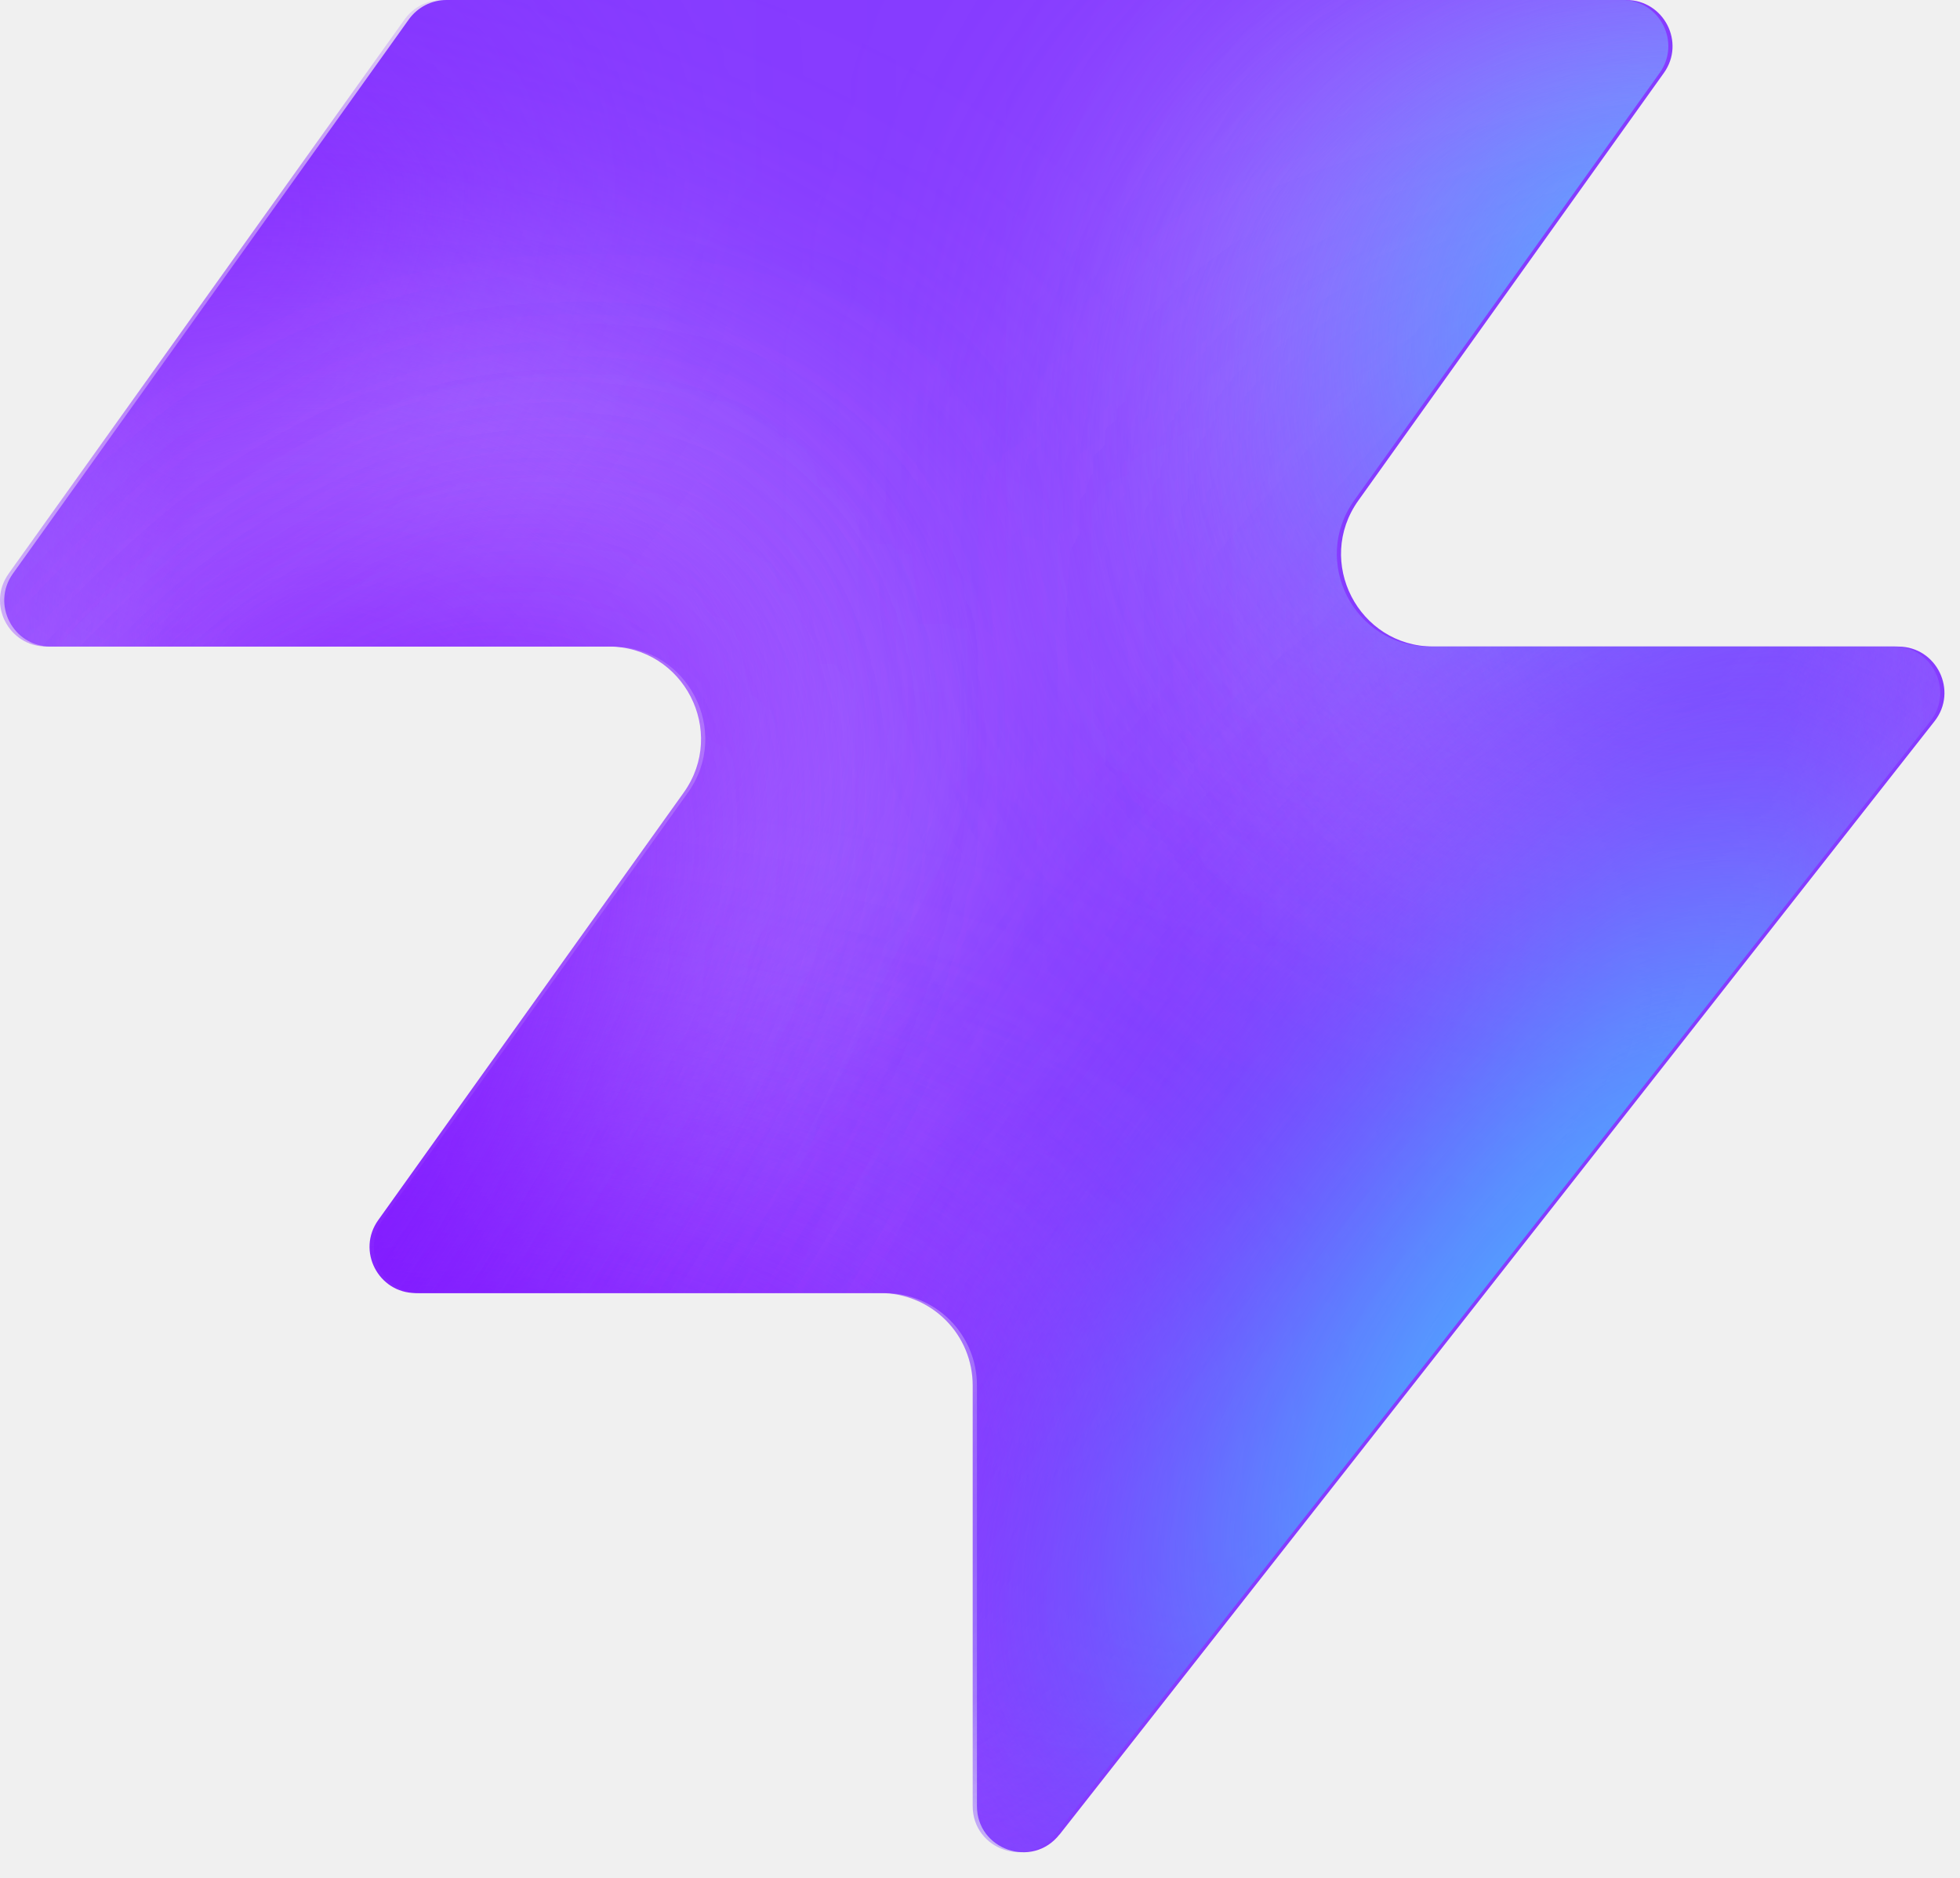
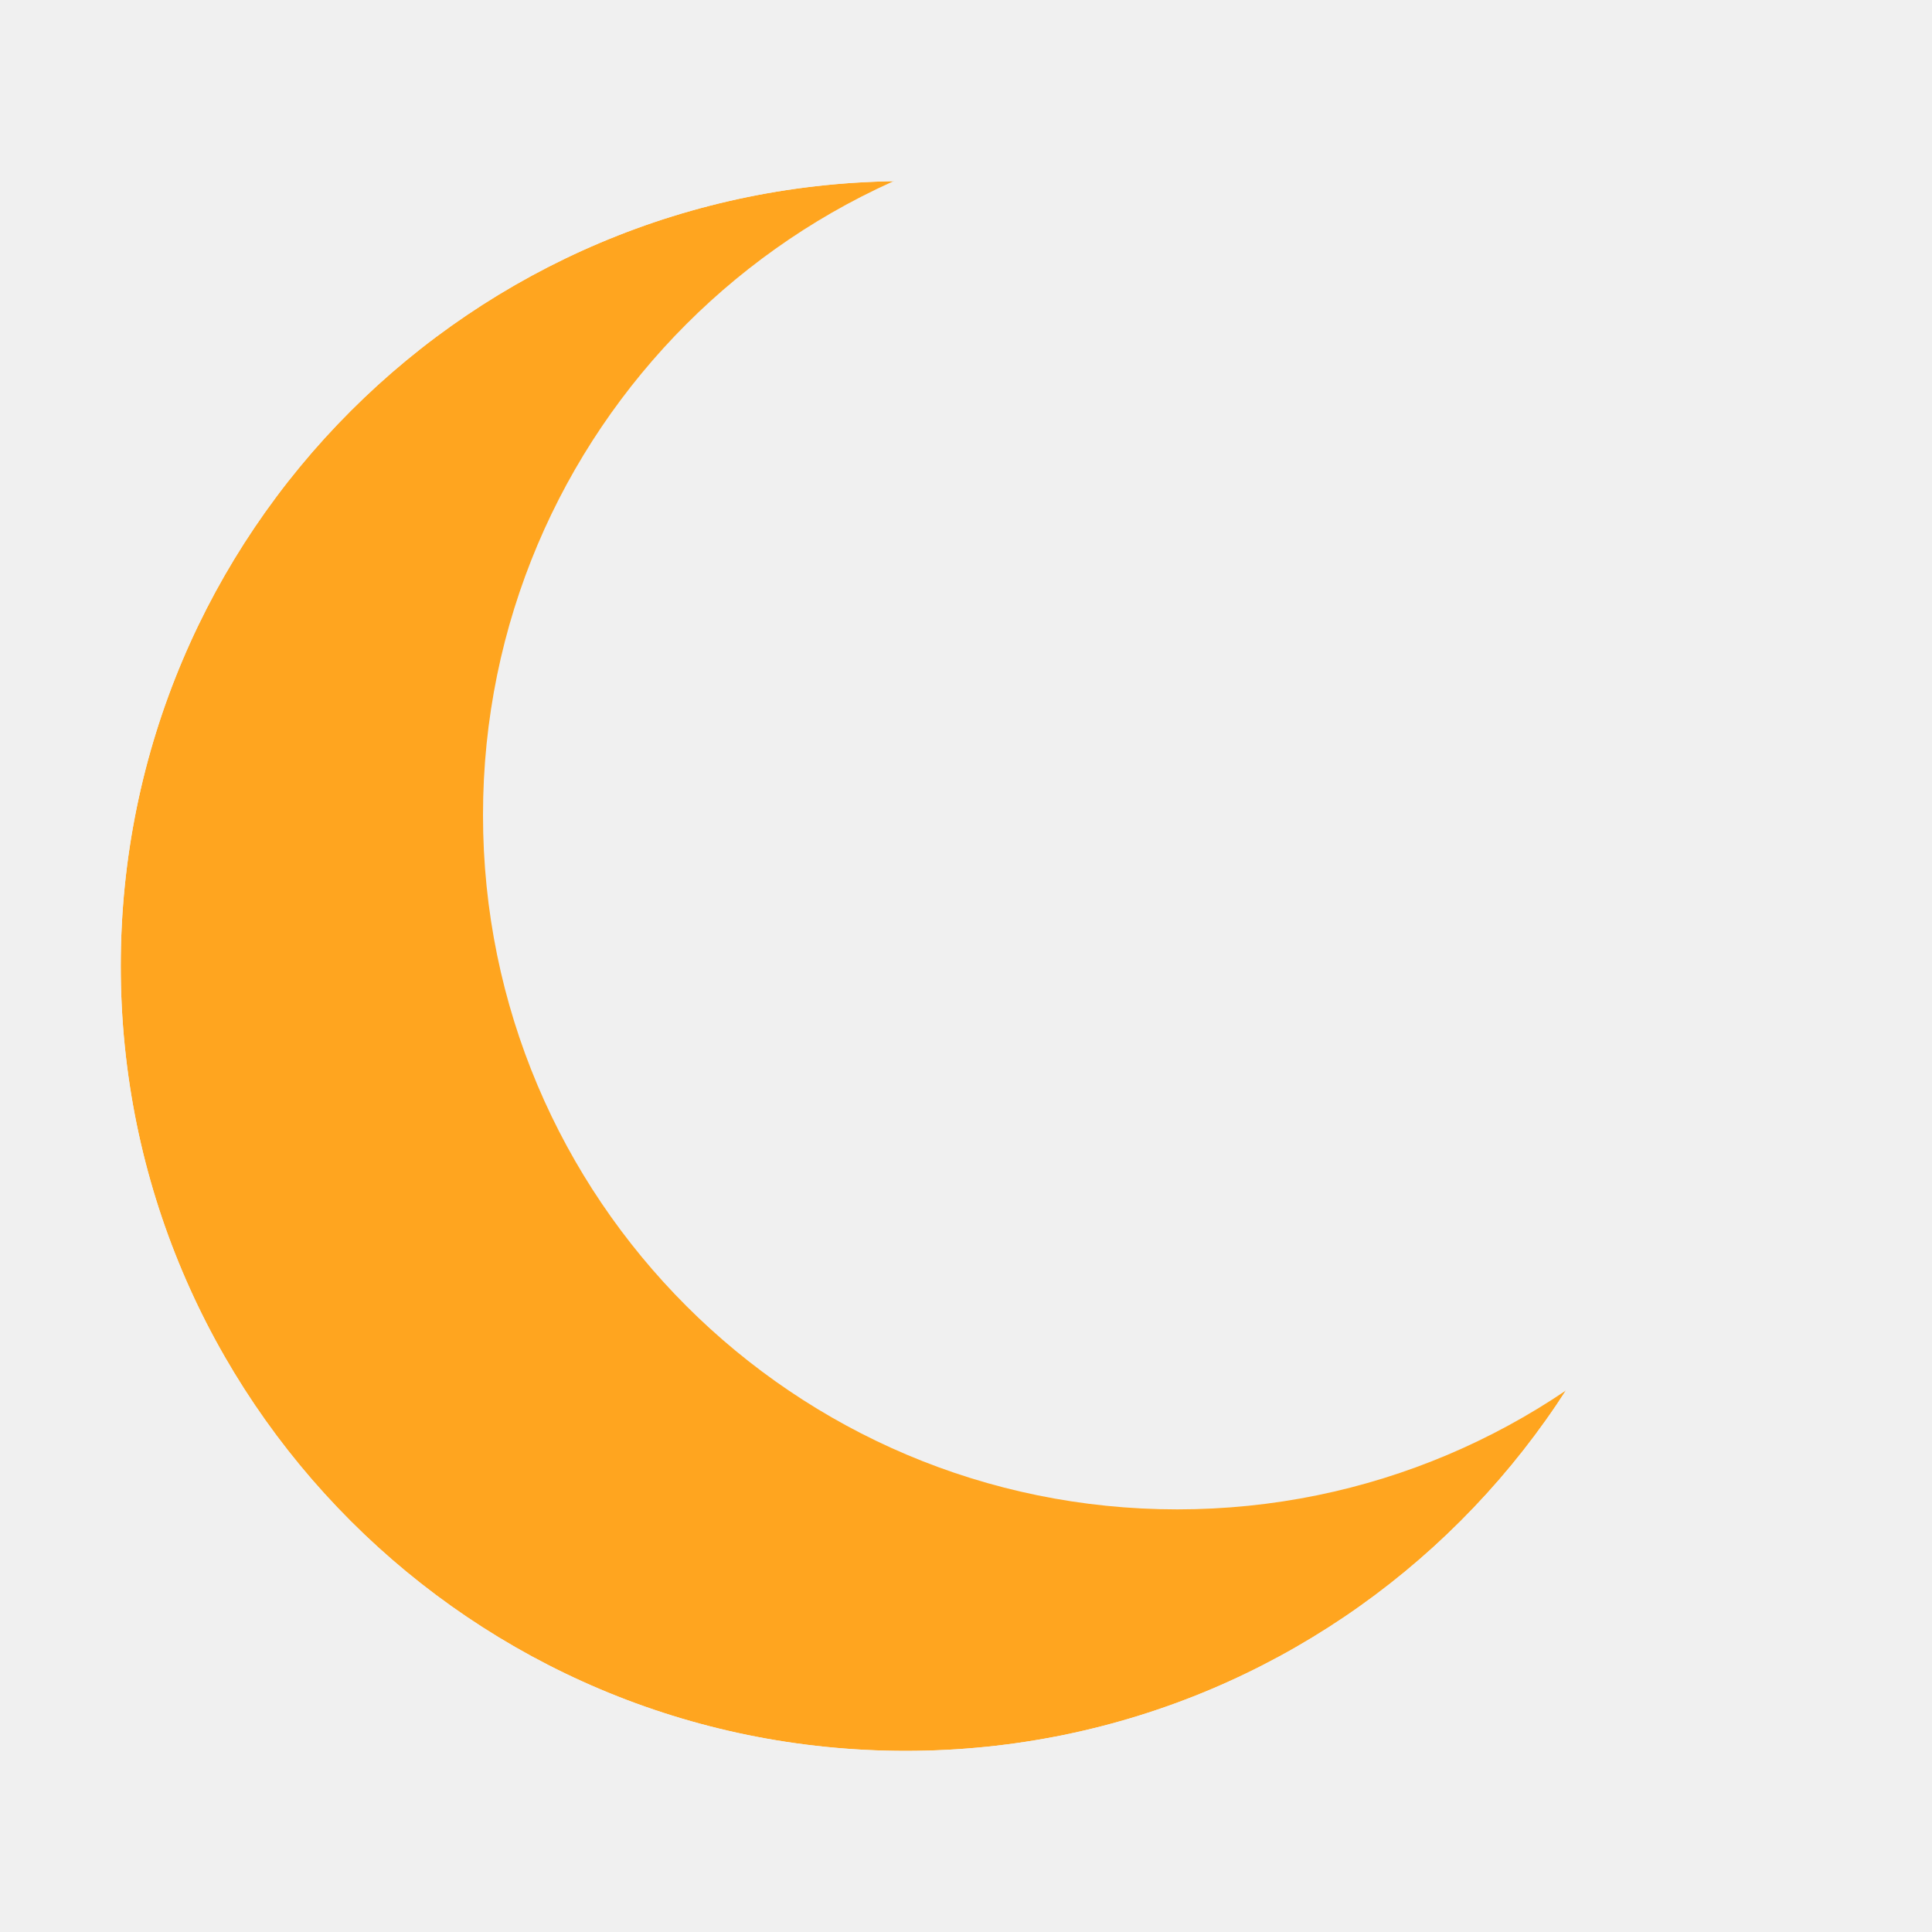
- <svg xmlns="http://www.w3.org/2000/svg" width="48" height="46" fill="none" viewBox="0 0 48 46">
-   <path fill="#863bff" d="M25.946 44.938c-.664.845-2.021.375-2.021-.698V33.937a2.26 2.26 0 0 0-2.262-2.262H10.287c-.92 0-1.456-1.04-.92-1.788l7.48-10.471c1.07-1.497 0-3.578-1.842-3.578H1.237c-.92 0-1.456-1.04-.92-1.788L10.013.474c.214-.297.556-.474.92-.474h28.894c.92 0 1.456 1.04.92 1.788l-7.48 10.471c-1.07 1.498 0 3.579 1.842 3.579h11.377c.943 0 1.473 1.088.89 1.83L25.947 44.94z" style="fill:#863bff;fill:color(display-p3 .525 .23 1);fill-opacity:1" />
-   <mask id="a" width="48" height="46" x="0" y="0" maskUnits="userSpaceOnUse" style="mask-type:alpha">
-     <path fill="#000" d="M25.842 44.938c-.664.844-2.021.375-2.021-.698V33.937a2.26 2.26 0 0 0-2.262-2.262H10.183c-.92 0-1.456-1.04-.92-1.788l7.48-10.471c1.07-1.498 0-3.579-1.842-3.579H1.133c-.92 0-1.456-1.04-.92-1.787L9.91.473c.214-.297.556-.474.92-.474h28.894c.92 0 1.456 1.04.92 1.788l-7.48 10.471c-1.07 1.498 0 3.578 1.842 3.578h11.377c.943 0 1.473 1.088.89 1.832L25.843 44.94z" style="fill:#000;fill-opacity:1" />
-   </mask>
-   <g mask="url(#a)">
-     <g filter="url(#b)">
-       <ellipse cx="5.508" cy="14.704" fill="#ede6ff" rx="5.508" ry="14.704" style="fill:#ede6ff;fill:color(display-p3 .927 .903 1);fill-opacity:1" transform="matrix(.00324 1 1 -.00324 -4.47 31.516)" />
-     </g>
-     <g filter="url(#c)">
-       <ellipse cx="10.399" cy="29.851" fill="#ede6ff" rx="10.399" ry="29.851" style="fill:#ede6ff;fill:color(display-p3 .927 .903 1);fill-opacity:1" transform="matrix(.00324 1 1 -.00324 -39.328 7.883)" />
-     </g>
-     <g filter="url(#d)">
-       <ellipse cx="5.508" cy="30.487" fill="#7e14ff" rx="5.508" ry="30.487" style="fill:#7e14ff;fill:color(display-p3 .492 .077 1);fill-opacity:1" transform="rotate(89.814 -25.913 -14.639)scale(1 -1)" />
-     </g>
-     <g filter="url(#e)">
-       <ellipse cx="5.508" cy="30.599" fill="#7e14ff" rx="5.508" ry="30.599" style="fill:#7e14ff;fill:color(display-p3 .492 .077 1);fill-opacity:1" transform="rotate(89.814 -32.644 -3.334)scale(1 -1)" />
-     </g>
-     <g filter="url(#f)">
-       <ellipse cx="5.508" cy="30.599" fill="#7e14ff" rx="5.508" ry="30.599" style="fill:#7e14ff;fill:color(display-p3 .492 .077 1);fill-opacity:1" transform="matrix(.00324 1 1 -.00324 -34.34 30.47)" />
-     </g>
-     <g filter="url(#g)">
-       <ellipse cx="14.072" cy="22.078" fill="#ede6ff" rx="14.072" ry="22.078" style="fill:#ede6ff;fill:color(display-p3 .927 .903 1);fill-opacity:1" transform="rotate(93.35 24.506 48.493)scale(-1 1)" />
-     </g>
-     <g filter="url(#h)">
-       <ellipse cx="3.47" cy="21.501" fill="#7e14ff" rx="3.47" ry="21.501" style="fill:#7e14ff;fill:color(display-p3 .492 .077 1);fill-opacity:1" transform="rotate(89.009 28.708 47.59)scale(-1 1)" />
-     </g>
-     <g filter="url(#i)">
-       <ellipse cx="3.47" cy="21.501" fill="#7e14ff" rx="3.47" ry="21.501" style="fill:#7e14ff;fill:color(display-p3 .492 .077 1);fill-opacity:1" transform="rotate(89.009 28.708 47.59)scale(-1 1)" />
-     </g>
-     <g filter="url(#j)">
-       <ellipse cx=".387" cy="8.972" fill="#7e14ff" rx="4.407" ry="29.108" style="fill:#7e14ff;fill:color(display-p3 .492 .077 1);fill-opacity:1" transform="rotate(39.51 .387 8.972)" />
-     </g>
-     <g filter="url(#k)">
-       <ellipse cx="47.523" cy="-6.092" fill="#7e14ff" rx="4.407" ry="29.108" style="fill:#7e14ff;fill:color(display-p3 .492 .077 1);fill-opacity:1" transform="rotate(37.892 47.523 -6.092)" />
-     </g>
-     <g filter="url(#l)">
-       <ellipse cx="41.412" cy="6.333" fill="#47bfff" rx="5.971" ry="9.665" style="fill:#47bfff;fill:color(display-p3 .28 .748 1);fill-opacity:1" transform="rotate(37.892 41.412 6.333)" />
-     </g>
-     <g filter="url(#m)">
-       <ellipse cx="-1.879" cy="38.332" fill="#7e14ff" rx="4.407" ry="29.108" style="fill:#7e14ff;fill:color(display-p3 .492 .077 1);fill-opacity:1" transform="rotate(37.892 -1.88 38.332)" />
-     </g>
-     <g filter="url(#n)">
-       <ellipse cx="-1.879" cy="38.332" fill="#7e14ff" rx="4.407" ry="29.108" style="fill:#7e14ff;fill:color(display-p3 .492 .077 1);fill-opacity:1" transform="rotate(37.892 -1.88 38.332)" />
-     </g>
-     <g filter="url(#o)">
-       <ellipse cx="35.651" cy="29.907" fill="#7e14ff" rx="4.407" ry="29.108" style="fill:#7e14ff;fill:color(display-p3 .492 .077 1);fill-opacity:1" transform="rotate(37.892 35.651 29.907)" />
-     </g>
-     <g filter="url(#p)">
-       <ellipse cx="38.418" cy="32.4" fill="#47bfff" rx="5.971" ry="15.297" style="fill:#47bfff;fill:color(display-p3 .28 .748 1);fill-opacity:1" transform="rotate(37.892 38.418 32.4)" />
-     </g>
+ <svg xmlns="http://www.w3.org/2000/svg" viewBox="0 0 64 64" role="img" aria-label="eclipsi.info">
+   <defs>
+     <mask id="ec">
+       <rect width="64" height="64" fill="#000" />
+       <circle cx="30" cy="32" r="26" fill="#fff" />
+       <circle cx="39" cy="27" r="23" fill="#000" />
+     </mask>
+   </defs>
+   <g mask="url(#ec)">
+     <circle cx="30" cy="32" r="26" fill="#FFA51F" />
  </g>
-   <defs>
-     <filter id="b" width="60.045" height="41.654" x="-19.77" y="16.149" color-interpolation-filters="sRGB" filterUnits="userSpaceOnUse">
-       <feFlood flood-opacity="0" result="BackgroundImageFix" />
-       <feBlend in="SourceGraphic" in2="BackgroundImageFix" result="shape" />
-       <feGaussianBlur result="effect1_foregroundBlur_2002_17158" stdDeviation="7.659" />
-     </filter>
-     <filter id="c" width="90.34" height="51.437" x="-54.613" y="-7.533" color-interpolation-filters="sRGB" filterUnits="userSpaceOnUse">
-       <feFlood flood-opacity="0" result="BackgroundImageFix" />
-       <feBlend in="SourceGraphic" in2="BackgroundImageFix" result="shape" />
-       <feGaussianBlur result="effect1_foregroundBlur_2002_17158" stdDeviation="7.659" />
-     </filter>
-     <filter id="d" width="79.355" height="29.4" x="-49.64" y="2.03" color-interpolation-filters="sRGB" filterUnits="userSpaceOnUse">
-       <feFlood flood-opacity="0" result="BackgroundImageFix" />
-       <feBlend in="SourceGraphic" in2="BackgroundImageFix" result="shape" />
-       <feGaussianBlur result="effect1_foregroundBlur_2002_17158" stdDeviation="4.596" />
-     </filter>
-     <filter id="e" width="79.579" height="29.4" x="-45.045" y="20.029" color-interpolation-filters="sRGB" filterUnits="userSpaceOnUse">
-       <feFlood flood-opacity="0" result="BackgroundImageFix" />
-       <feBlend in="SourceGraphic" in2="BackgroundImageFix" result="shape" />
-       <feGaussianBlur result="effect1_foregroundBlur_2002_17158" stdDeviation="4.596" />
-     </filter>
-     <filter id="f" width="79.579" height="29.4" x="-43.513" y="21.178" color-interpolation-filters="sRGB" filterUnits="userSpaceOnUse">
-       <feFlood flood-opacity="0" result="BackgroundImageFix" />
-       <feBlend in="SourceGraphic" in2="BackgroundImageFix" result="shape" />
-       <feGaussianBlur result="effect1_foregroundBlur_2002_17158" stdDeviation="4.596" />
-     </filter>
-     <filter id="g" width="74.749" height="58.852" x="15.756" y="-17.901" color-interpolation-filters="sRGB" filterUnits="userSpaceOnUse">
-       <feFlood flood-opacity="0" result="BackgroundImageFix" />
-       <feBlend in="SourceGraphic" in2="BackgroundImageFix" result="shape" />
-       <feGaussianBlur result="effect1_foregroundBlur_2002_17158" stdDeviation="7.659" />
-     </filter>
-     <filter id="h" width="61.377" height="25.362" x="23.548" y="2.284" color-interpolation-filters="sRGB" filterUnits="userSpaceOnUse">
-       <feFlood flood-opacity="0" result="BackgroundImageFix" />
-       <feBlend in="SourceGraphic" in2="BackgroundImageFix" result="shape" />
-       <feGaussianBlur result="effect1_foregroundBlur_2002_17158" stdDeviation="4.596" />
-     </filter>
-     <filter id="i" width="61.377" height="25.362" x="23.548" y="2.284" color-interpolation-filters="sRGB" filterUnits="userSpaceOnUse">
-       <feFlood flood-opacity="0" result="BackgroundImageFix" />
-       <feBlend in="SourceGraphic" in2="BackgroundImageFix" result="shape" />
-       <feGaussianBlur result="effect1_foregroundBlur_2002_17158" stdDeviation="4.596" />
-     </filter>
-     <filter id="j" width="56.045" height="63.649" x="-27.636" y="-22.853" color-interpolation-filters="sRGB" filterUnits="userSpaceOnUse">
-       <feFlood flood-opacity="0" result="BackgroundImageFix" />
-       <feBlend in="SourceGraphic" in2="BackgroundImageFix" result="shape" />
-       <feGaussianBlur result="effect1_foregroundBlur_2002_17158" stdDeviation="4.596" />
-     </filter>
-     <filter id="k" width="54.814" height="64.646" x="20.116" y="-38.415" color-interpolation-filters="sRGB" filterUnits="userSpaceOnUse">
-       <feFlood flood-opacity="0" result="BackgroundImageFix" />
-       <feBlend in="SourceGraphic" in2="BackgroundImageFix" result="shape" />
-       <feGaussianBlur result="effect1_foregroundBlur_2002_17158" stdDeviation="4.596" />
-     </filter>
-     <filter id="l" width="33.541" height="35.313" x="24.641" y="-11.323" color-interpolation-filters="sRGB" filterUnits="userSpaceOnUse">
-       <feFlood flood-opacity="0" result="BackgroundImageFix" />
-       <feBlend in="SourceGraphic" in2="BackgroundImageFix" result="shape" />
-       <feGaussianBlur result="effect1_foregroundBlur_2002_17158" stdDeviation="4.596" />
-     </filter>
-     <filter id="m" width="54.814" height="64.646" x="-29.286" y="6.009" color-interpolation-filters="sRGB" filterUnits="userSpaceOnUse">
-       <feFlood flood-opacity="0" result="BackgroundImageFix" />
-       <feBlend in="SourceGraphic" in2="BackgroundImageFix" result="shape" />
-       <feGaussianBlur result="effect1_foregroundBlur_2002_17158" stdDeviation="4.596" />
-     </filter>
-     <filter id="n" width="54.814" height="64.646" x="-29.286" y="6.009" color-interpolation-filters="sRGB" filterUnits="userSpaceOnUse">
-       <feFlood flood-opacity="0" result="BackgroundImageFix" />
-       <feBlend in="SourceGraphic" in2="BackgroundImageFix" result="shape" />
-       <feGaussianBlur result="effect1_foregroundBlur_2002_17158" stdDeviation="4.596" />
-     </filter>
-     <filter id="o" width="54.814" height="64.646" x="8.244" y="-2.416" color-interpolation-filters="sRGB" filterUnits="userSpaceOnUse">
-       <feFlood flood-opacity="0" result="BackgroundImageFix" />
-       <feBlend in="SourceGraphic" in2="BackgroundImageFix" result="shape" />
-       <feGaussianBlur result="effect1_foregroundBlur_2002_17158" stdDeviation="4.596" />
-     </filter>
-     <filter id="p" width="39.409" height="43.623" x="18.713" y="10.588" color-interpolation-filters="sRGB" filterUnits="userSpaceOnUse">
-       <feFlood flood-opacity="0" result="BackgroundImageFix" />
-       <feBlend in="SourceGraphic" in2="BackgroundImageFix" result="shape" />
-       <feGaussianBlur result="effect1_foregroundBlur_2002_17158" stdDeviation="4.596" />
-     </filter>
-   </defs>
</svg>
